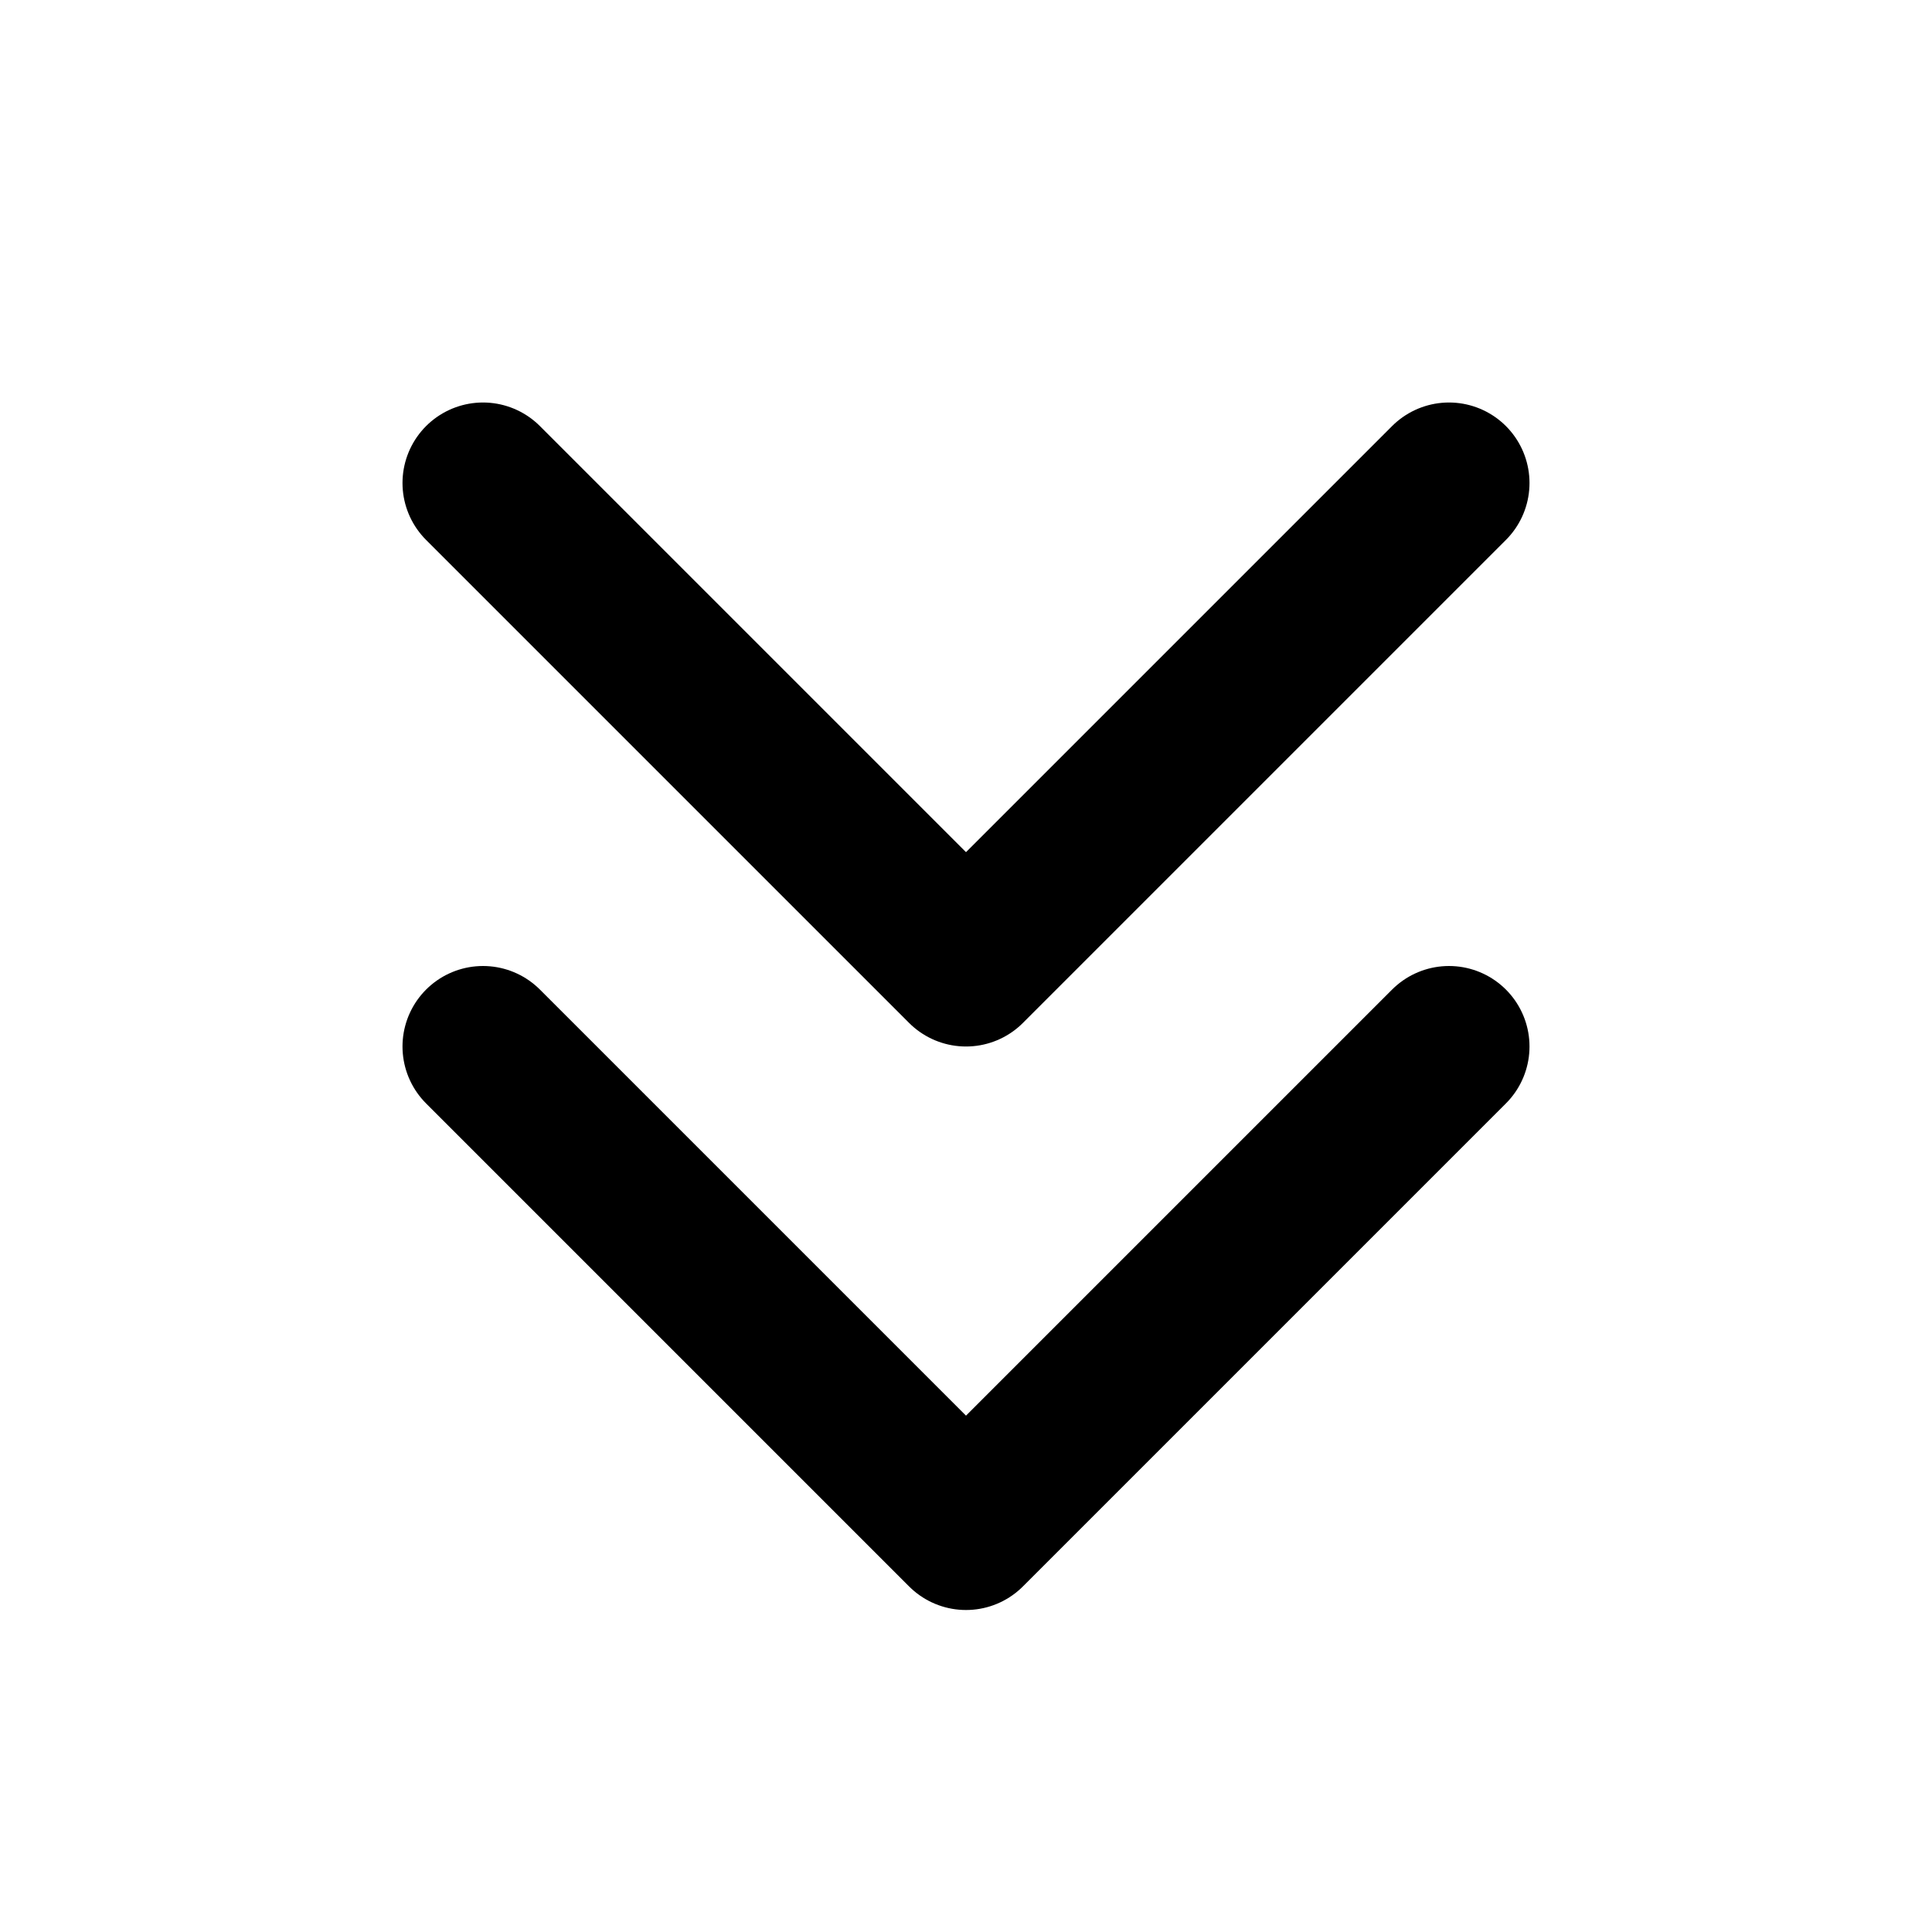
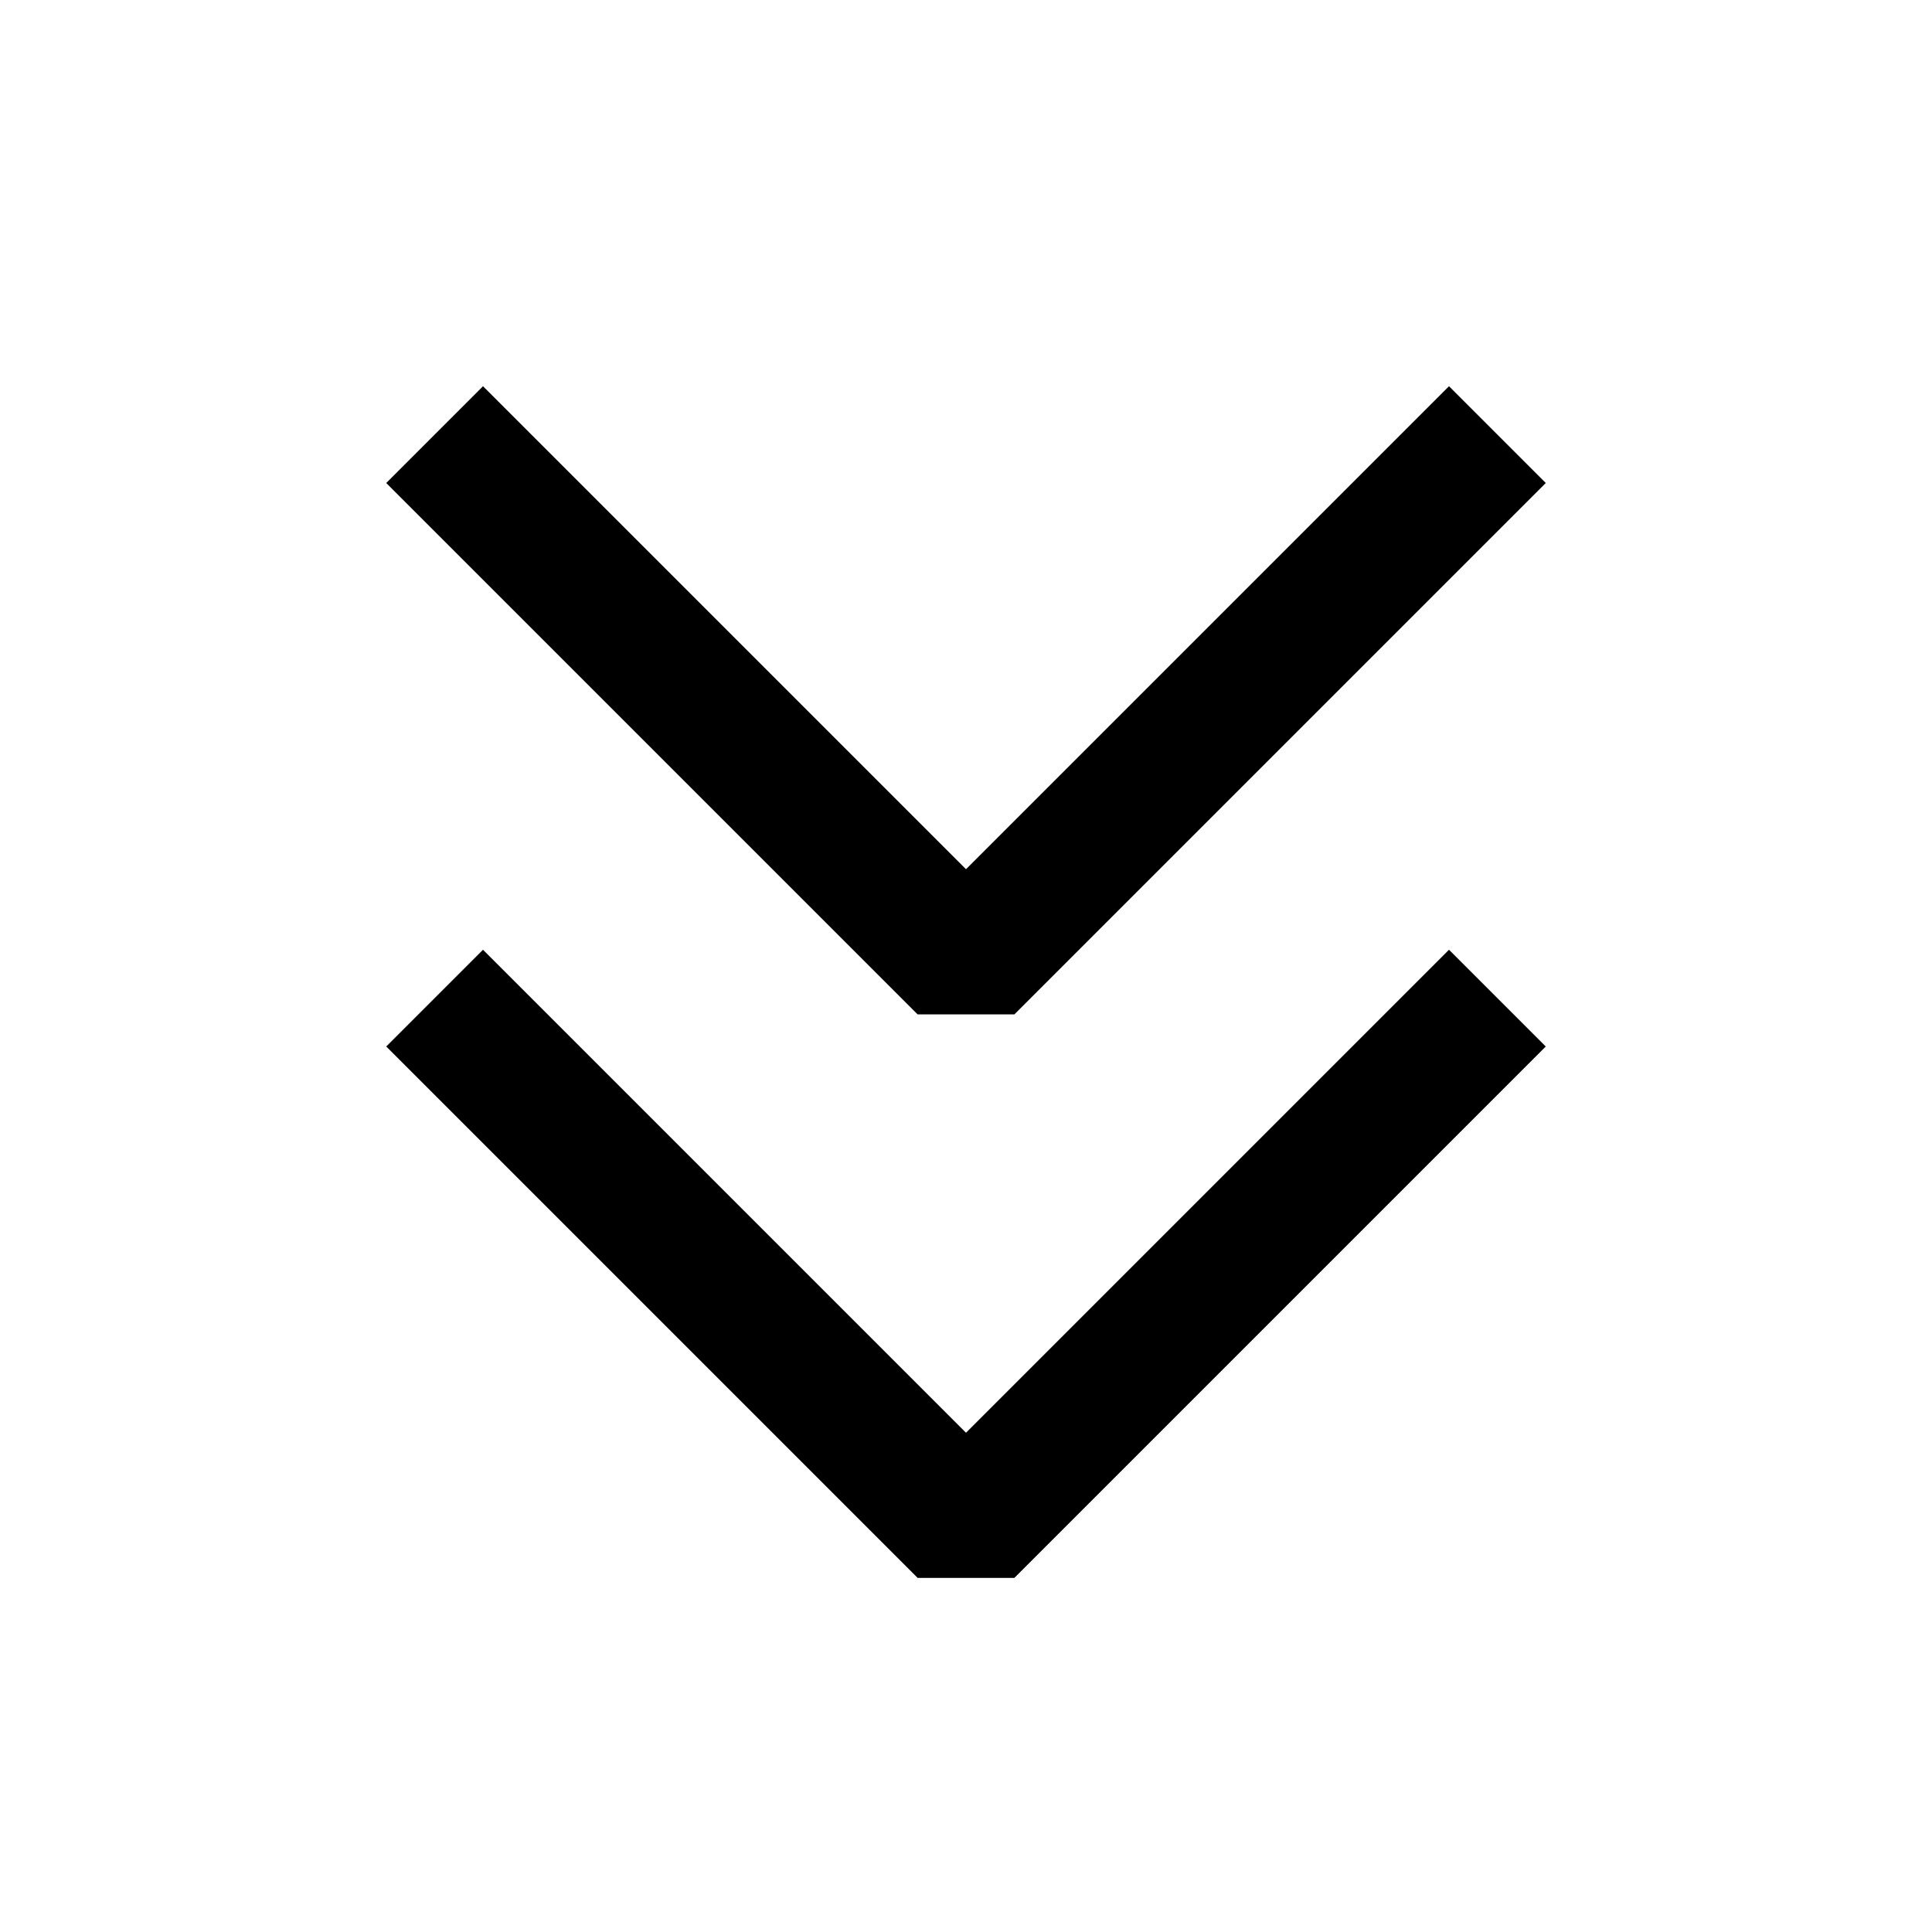
- <svg xmlns="http://www.w3.org/2000/svg" viewBox="0 0 24 24" fill="none" stroke="currentColor" stroke-width="2" stroke-linecap="round" stroke-linejoin="round">
+ <svg xmlns="http://www.w3.org/2000/svg" viewBox="0 0 24 24" fill="none" stroke="currentColor" stroke-width="1.7" stroke-linecap="square" stroke-linejoin="bevel">
  <path d="m6 6 6 6 6-6" />
  <path d="m6 13 6 6 6-6" />
</svg>
